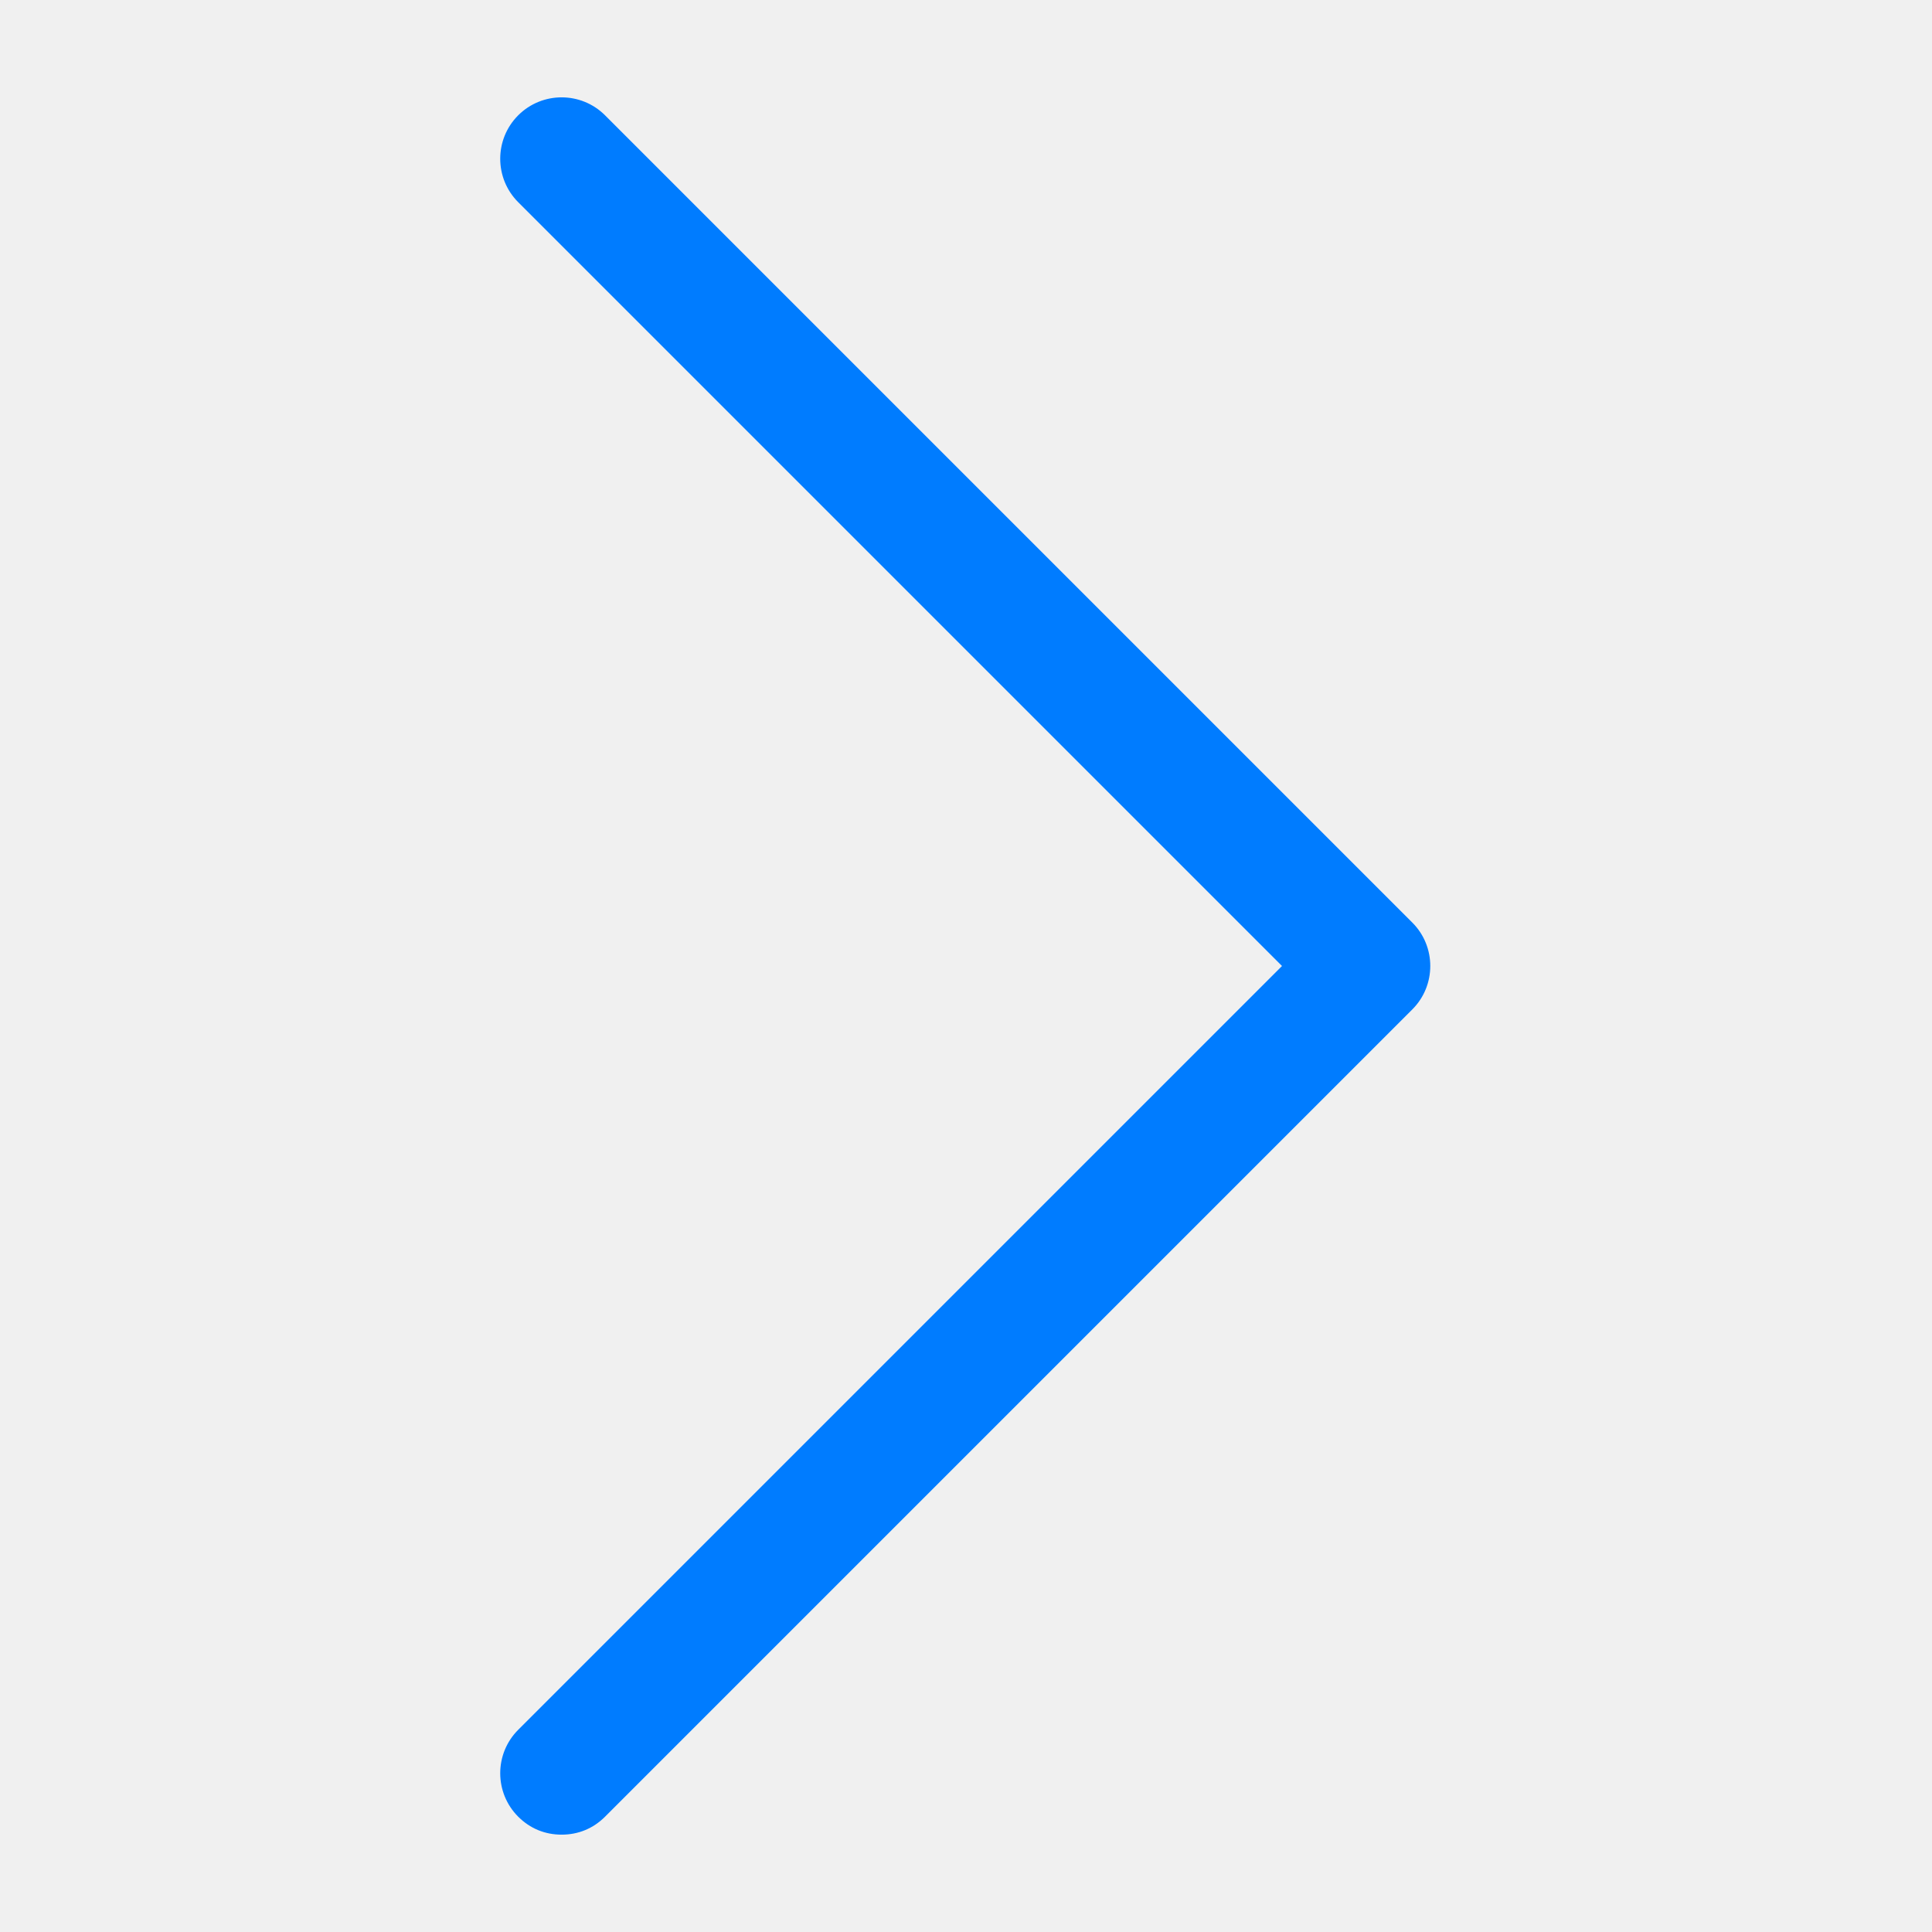
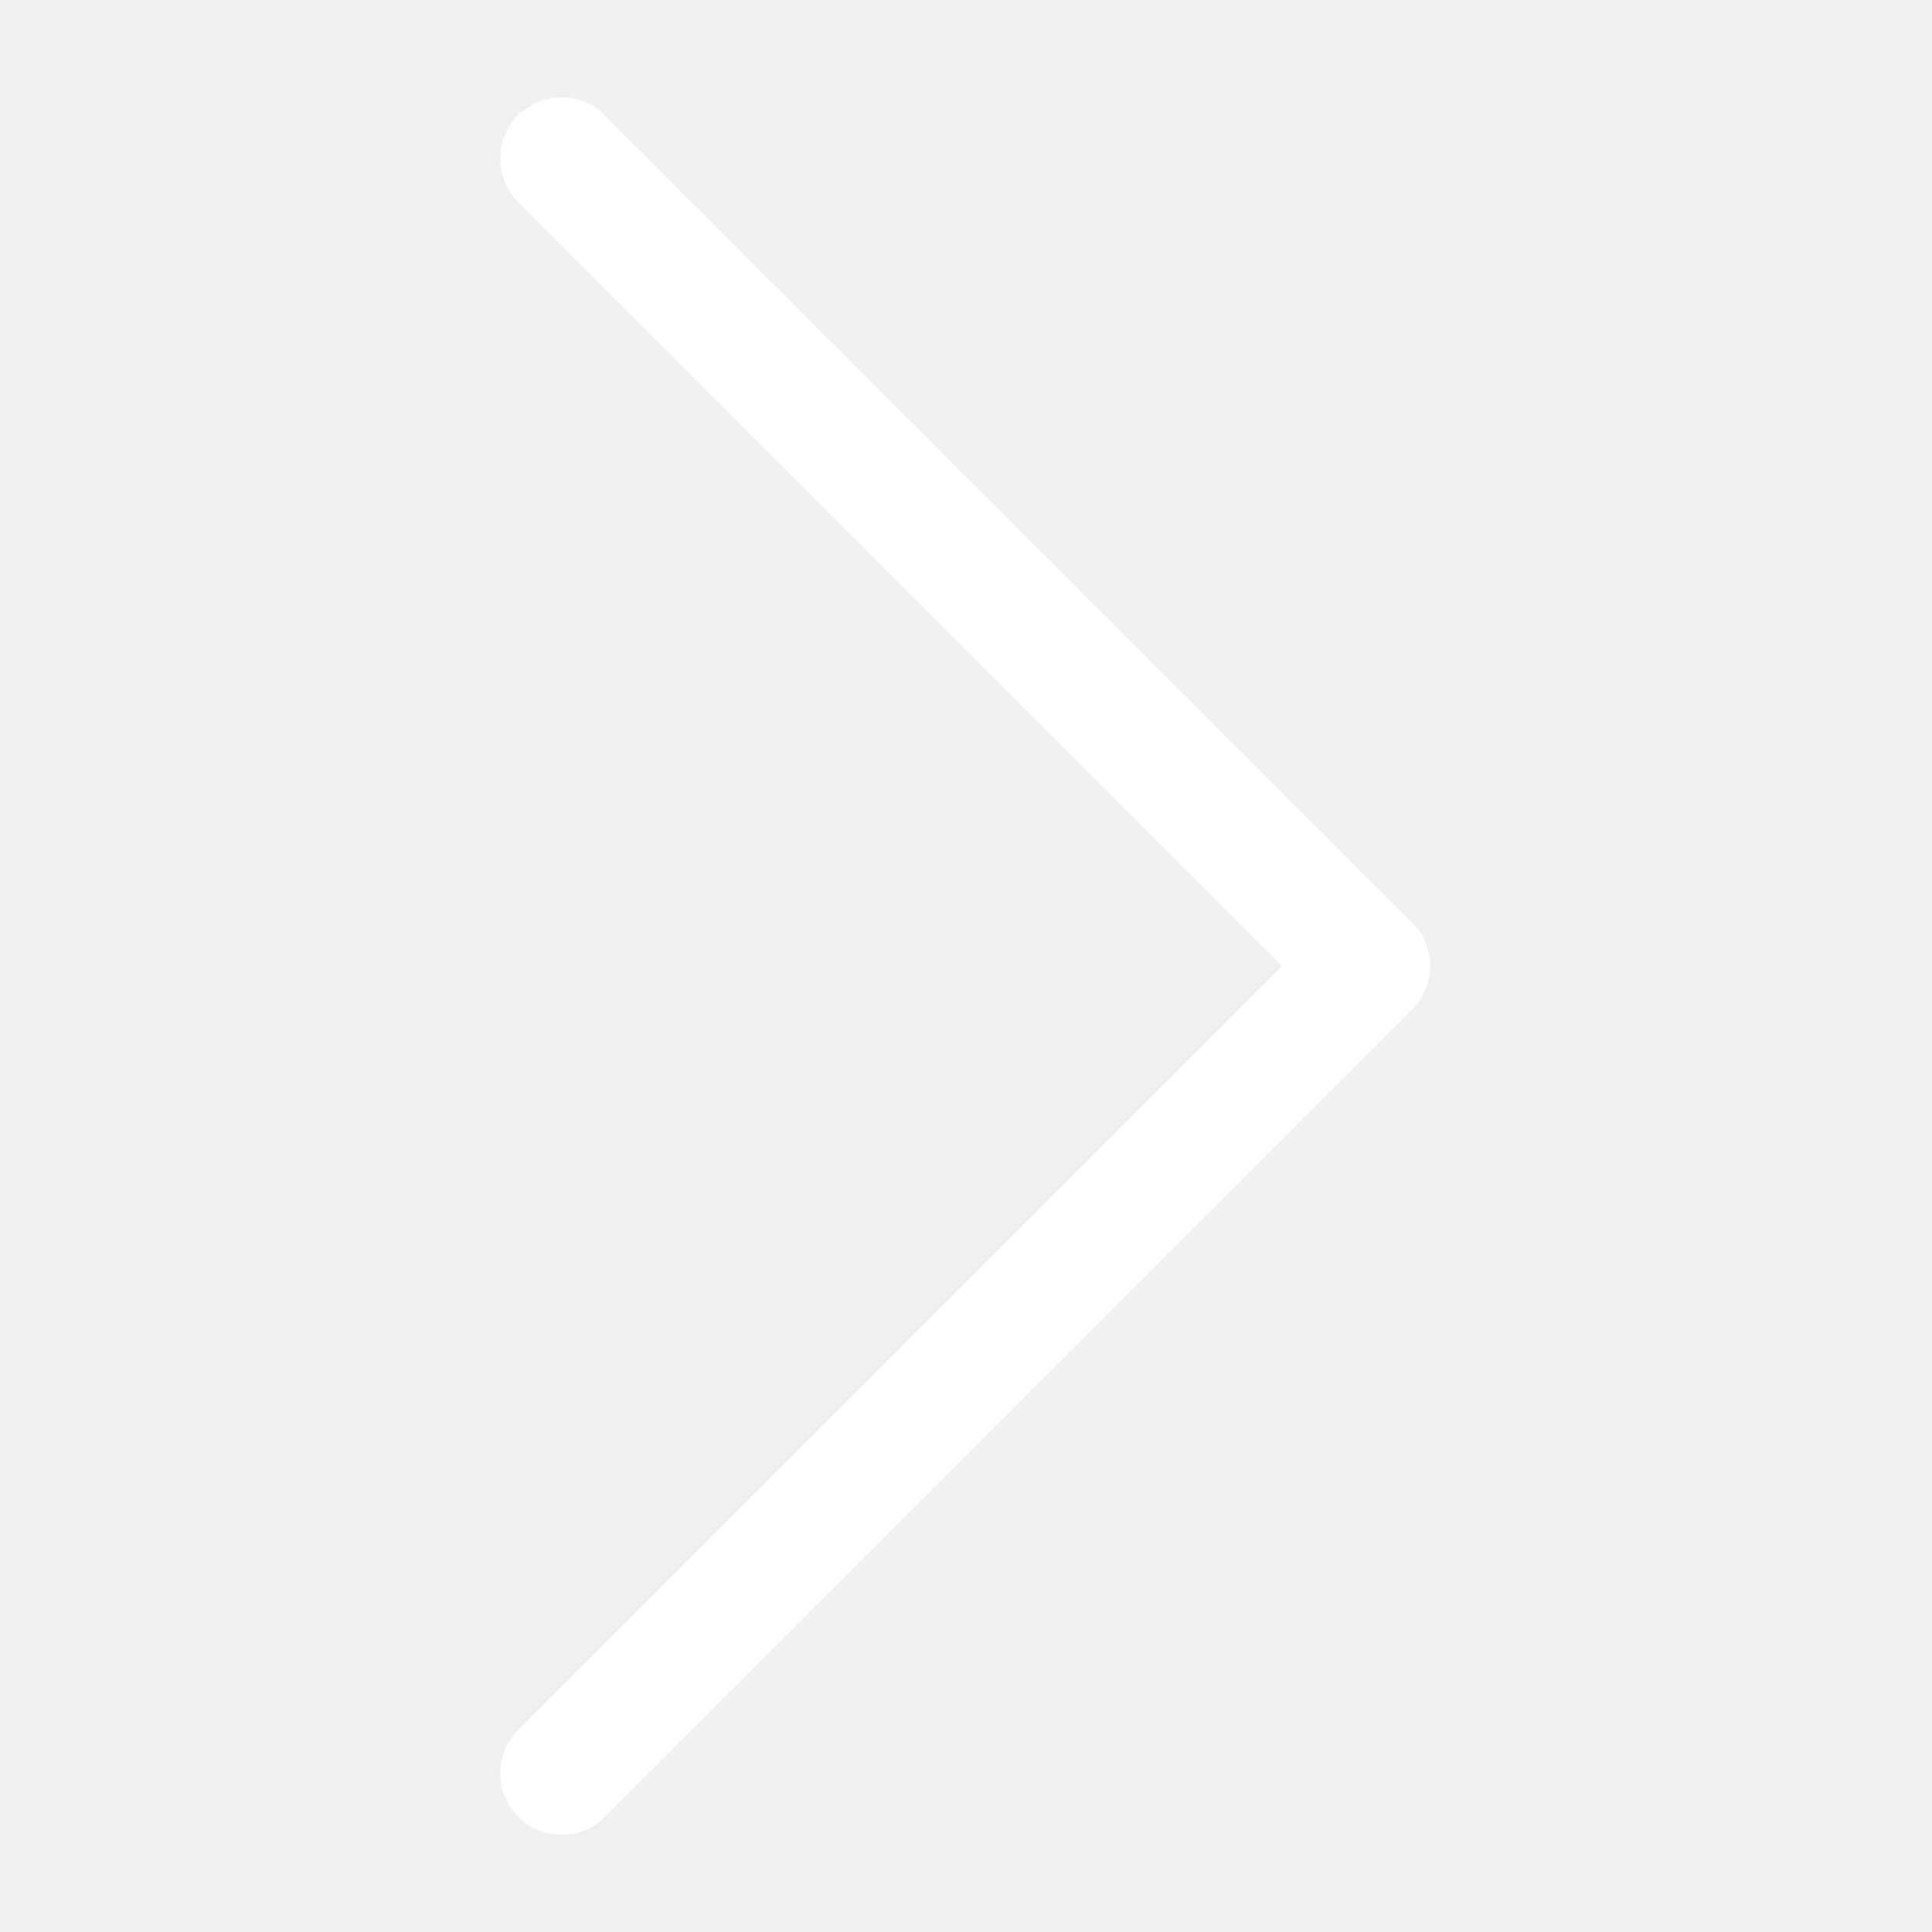
- <svg xmlns="http://www.w3.org/2000/svg" version="1.1" fill="#007cff" viewBox="0 0 129 129" enable-background="new 0 0 129 129">
+ <svg xmlns="http://www.w3.org/2000/svg" version="1.1" fill="#ffffff" viewBox="0 0 129 129" enable-background="new 0 0 129 129">
  <g>
    <path d="m40.4,121.3c-0.8,0.8-1.8,1.2-2.9,1.2s-2.1-0.4-2.9-1.2c-1.6-1.6-1.6-4.2 0-5.8l51-51-51-51c-1.6-1.6-1.6-4.2 0-5.8 1.6-1.6 4.2-1.6 5.8,0l53.9,53.9c1.6,1.6 1.6,4.2 0,5.8l-53.9,53.9z" />
  </g>
</svg>
